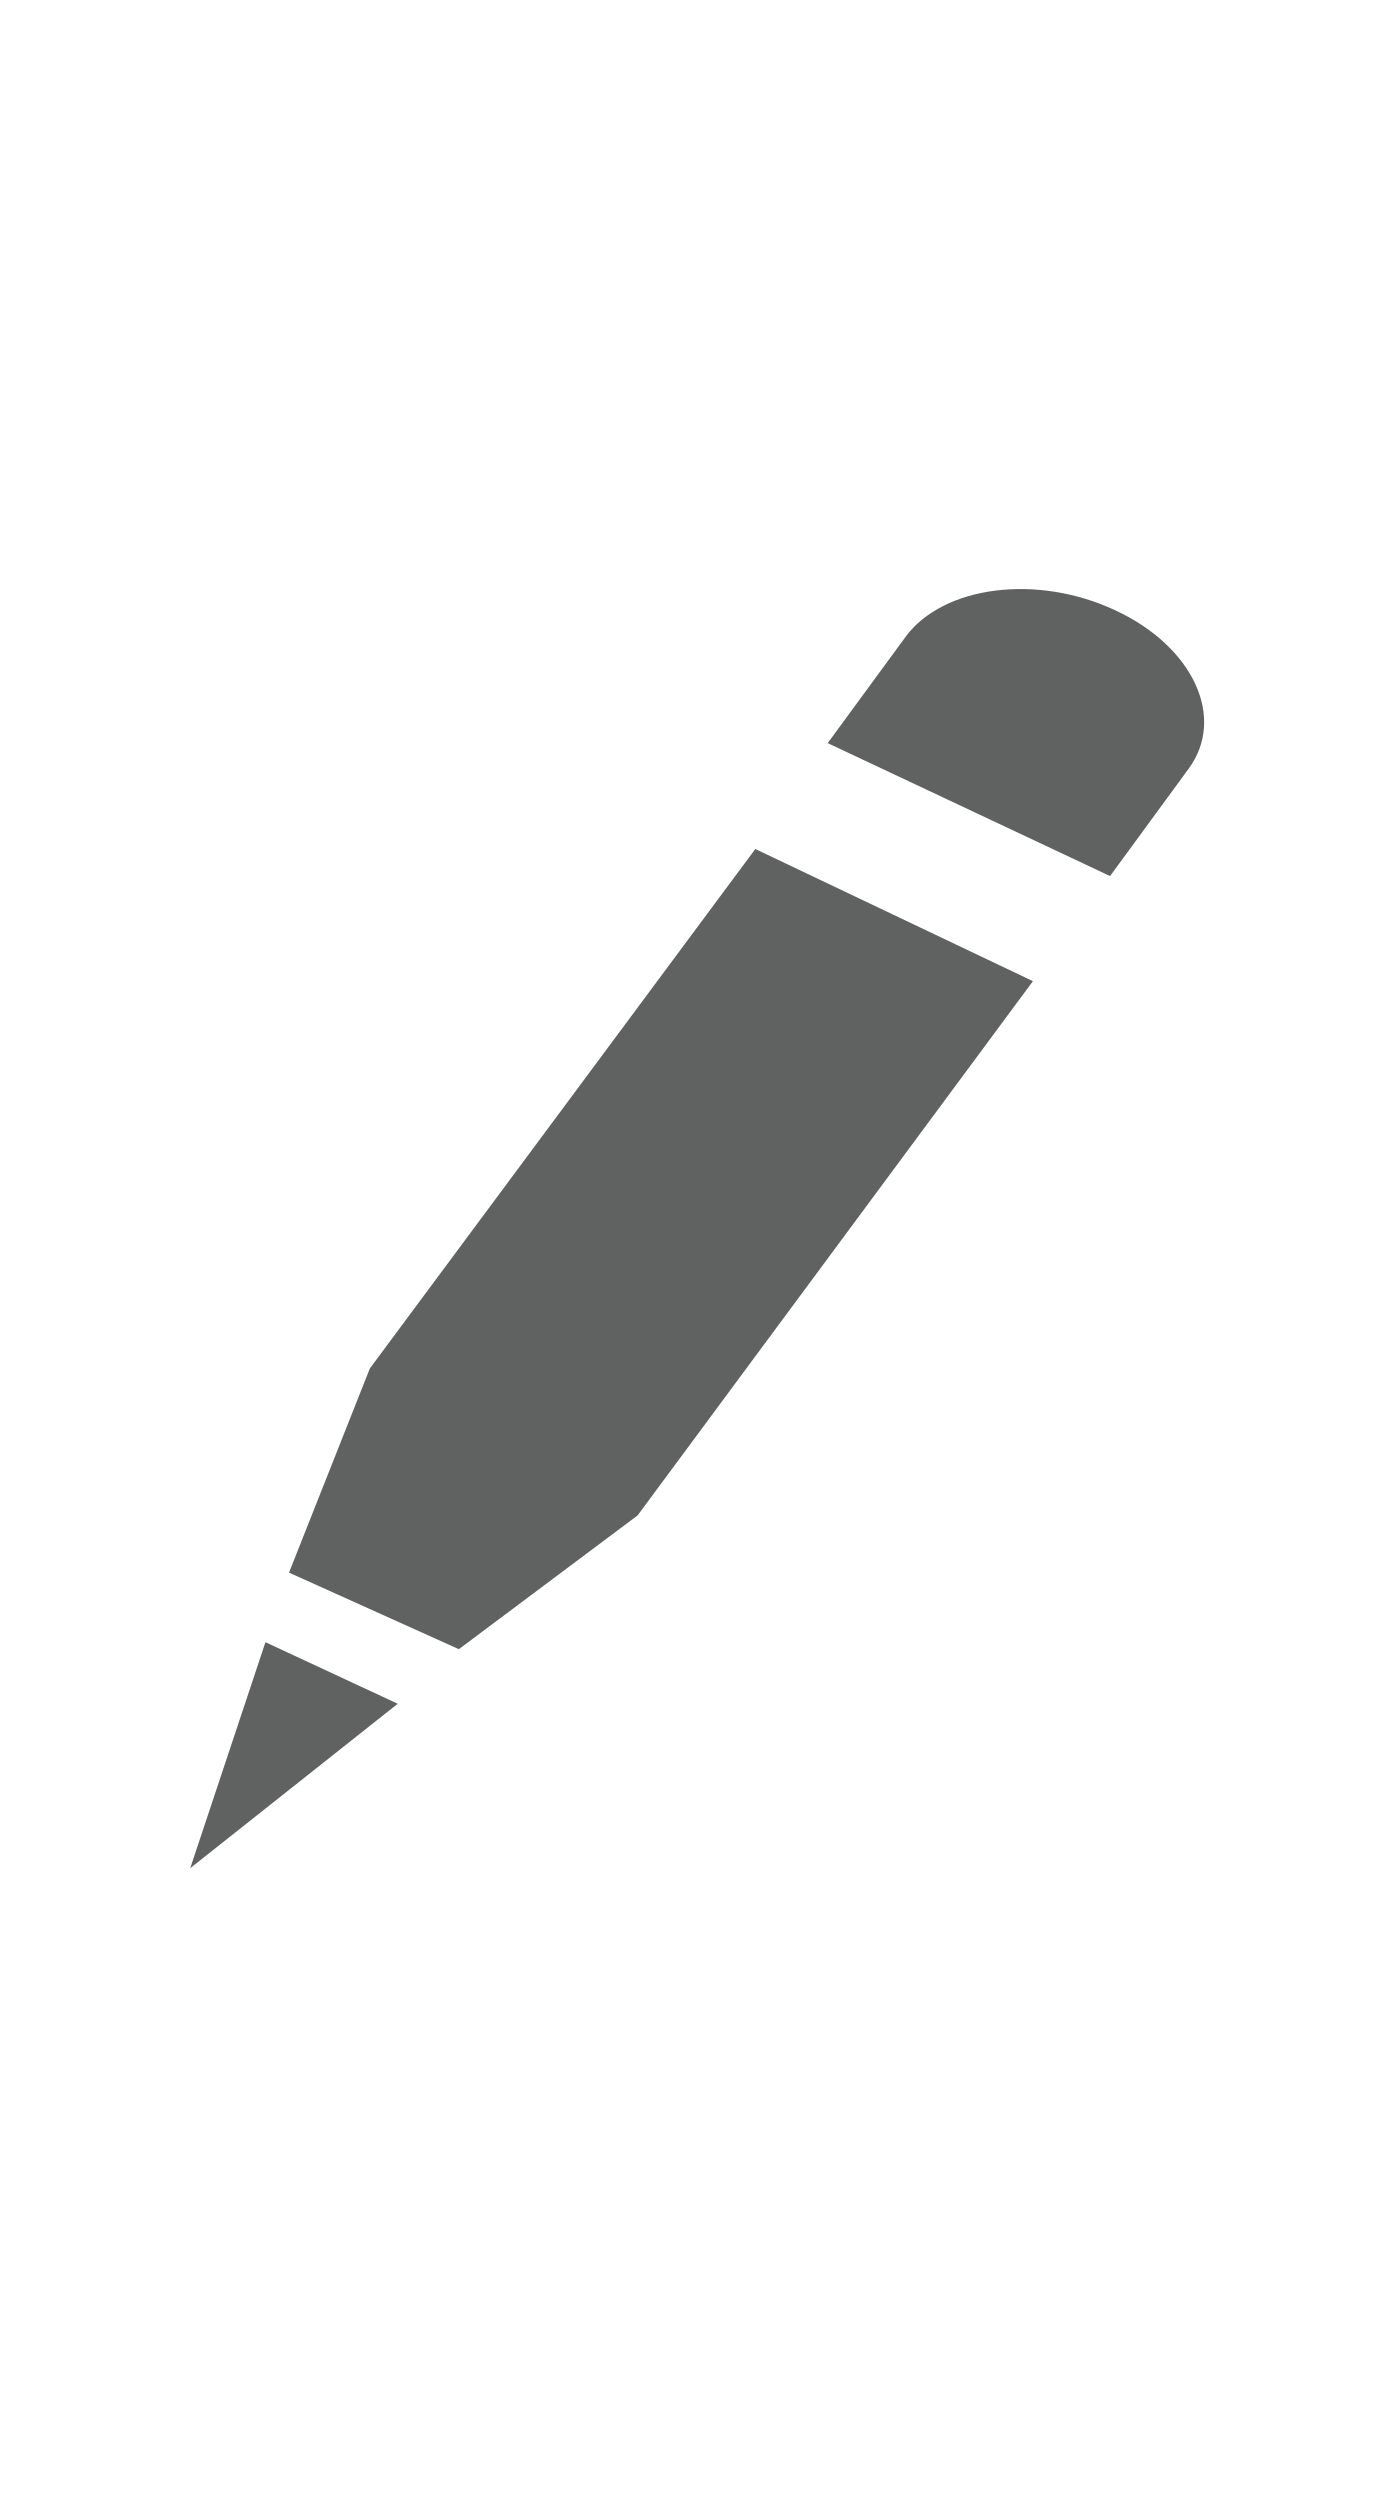
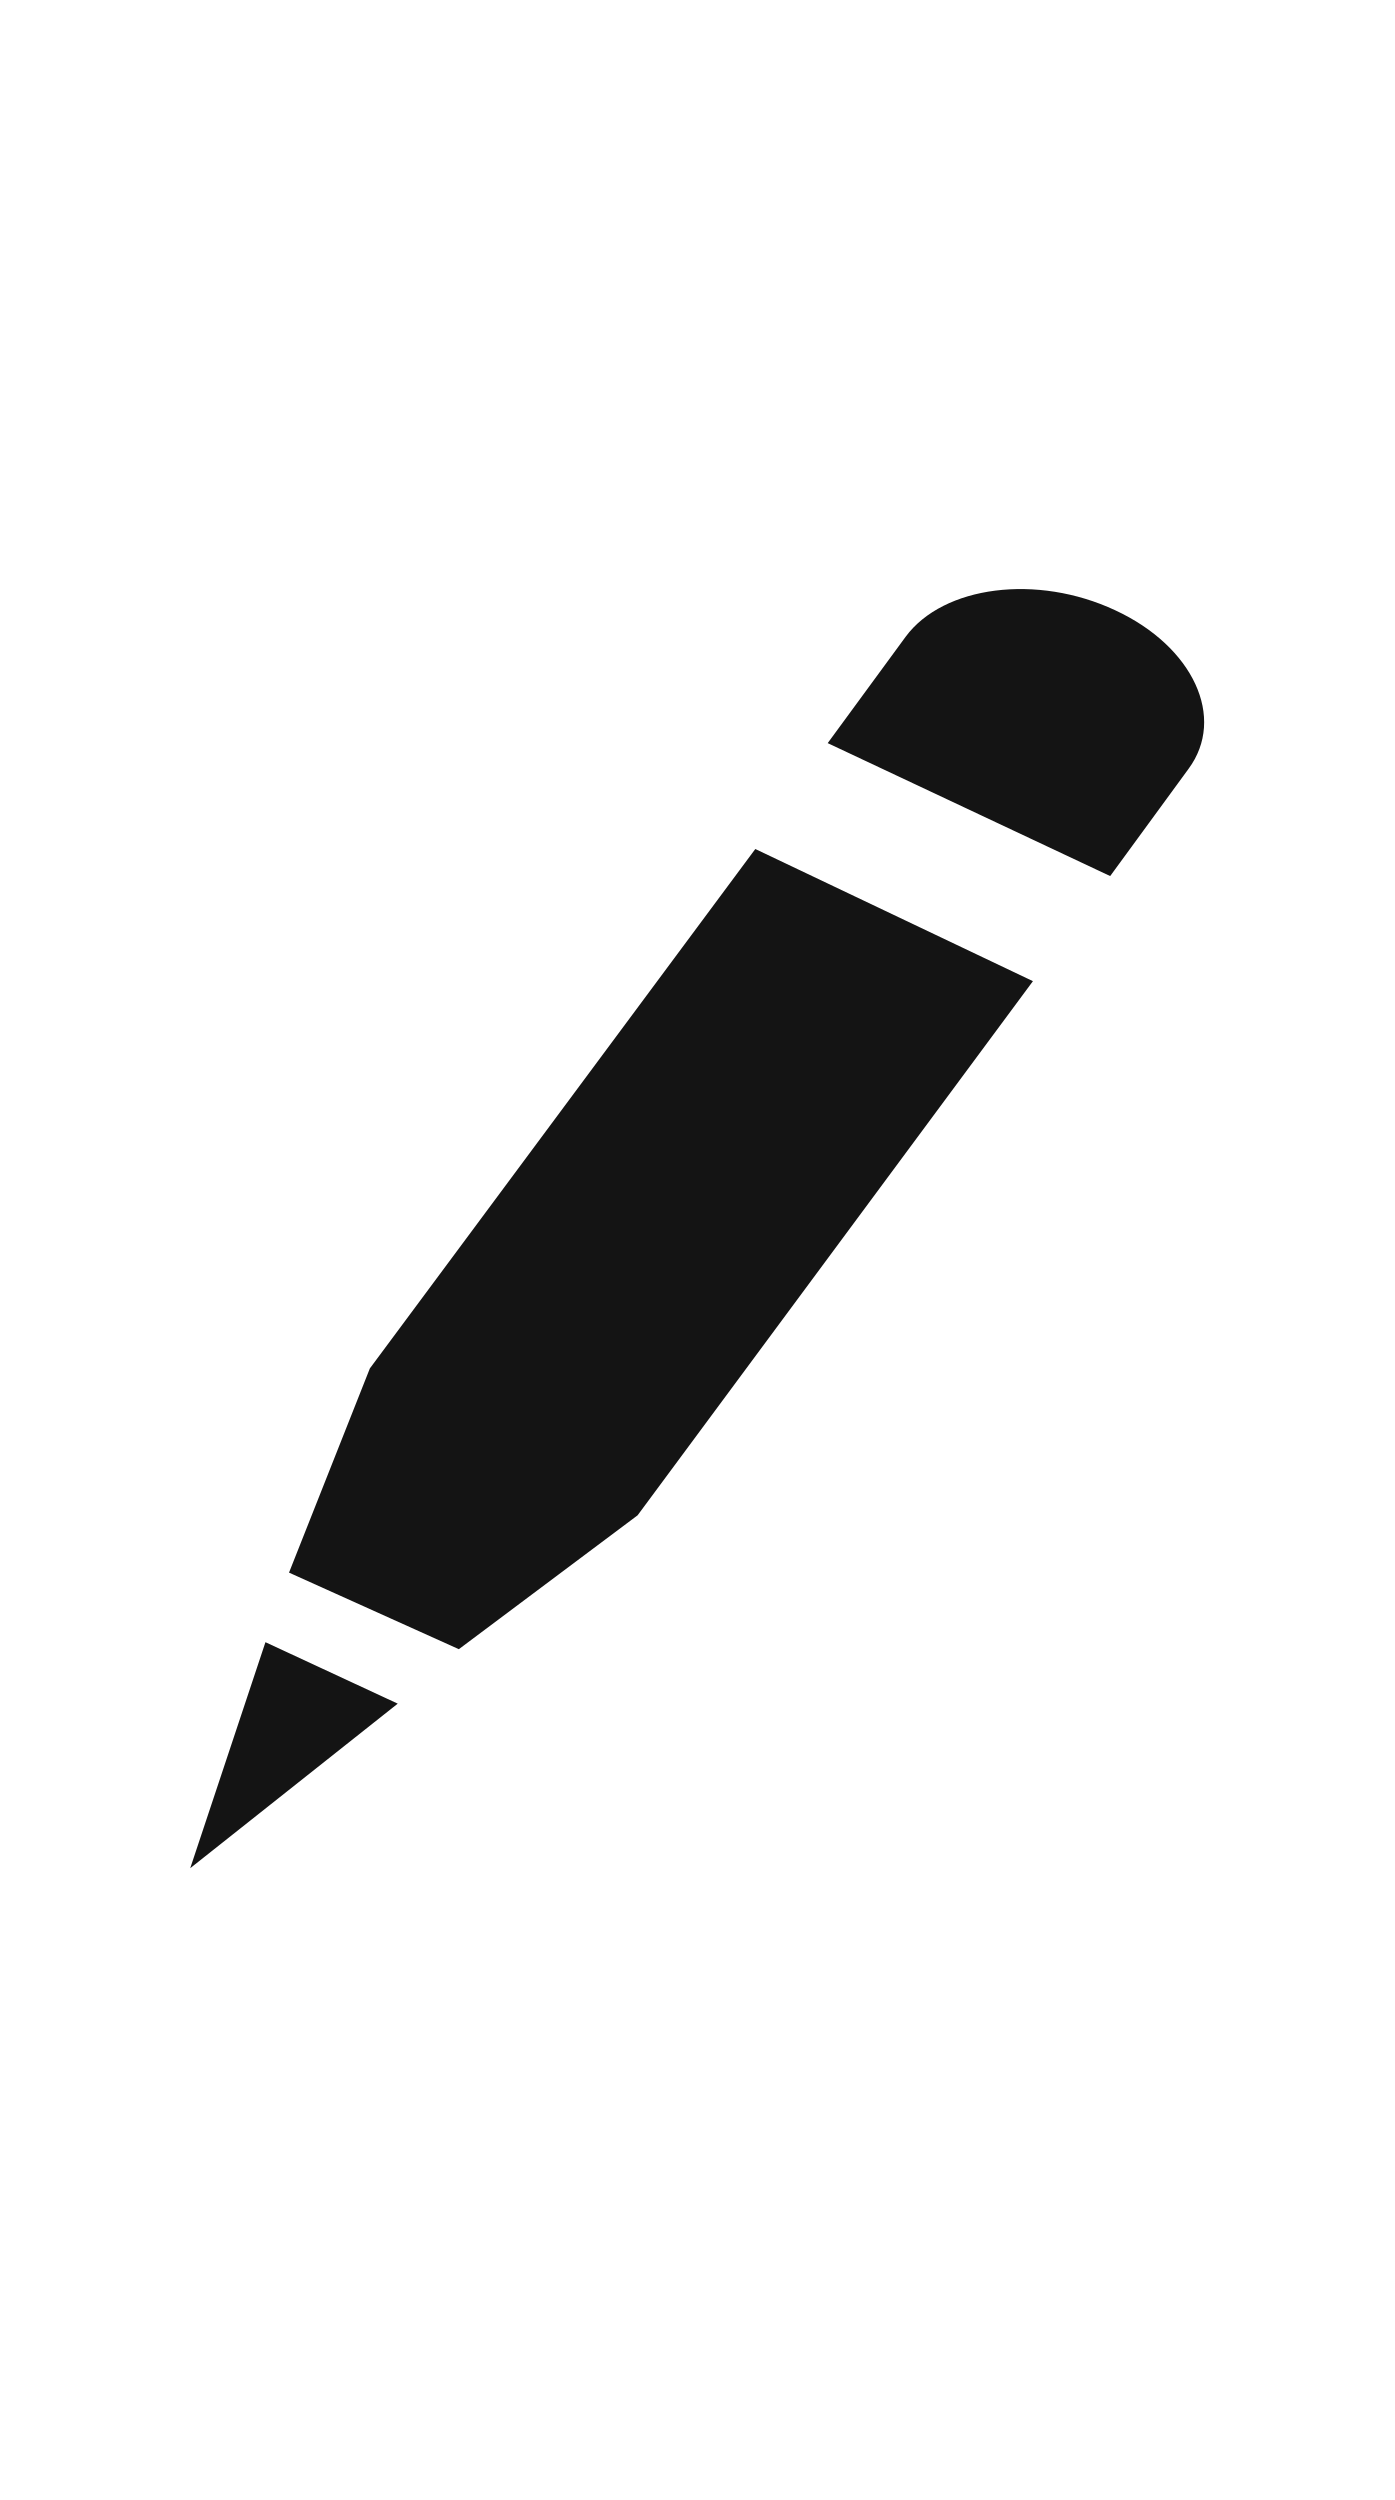
<svg xmlns="http://www.w3.org/2000/svg" version="1.1" id="Calque_1" x="0px" y="0px" width="12.365px" height="22.17px" viewBox="0 0 12.365 22.17" enable-background="new 0 0 12.365 22.17" xml:space="preserve">
  <g>
-     <path fill="#606161" d="M9.89,5.412C9.196,5.087,8.365,5.194,8.031,5.647L7.34,6.59l2.504,1.179l0.696-0.951   C10.874,6.366,10.583,5.734,9.89,5.412z" />
-     <polygon fill="#606161" points="2.354,14.563 1.687,16.567 3.527,15.109  " />
-     <polygon fill="#606161" points="2.563,13.946 4.069,14.625 5.654,13.439 9.16,8.701 6.698,7.529 3.28,12.135  " />
+     <path fill="#141414" d="M9.89,5.412C9.196,5.087,8.365,5.194,8.031,5.647L7.34,6.59l2.505,1.179l0.695-0.951   C10.874,6.366,10.583,5.734,9.89,5.412z" />
+     <polygon fill="#141414" points="2.354,14.563 1.687,16.567 3.527,15.108  " />
+     <polygon fill="#141414" points="2.563,13.946 4.069,14.625 5.654,13.438 9.16,8.701 6.698,7.529 3.28,12.135  " />
  </g>
</svg>
